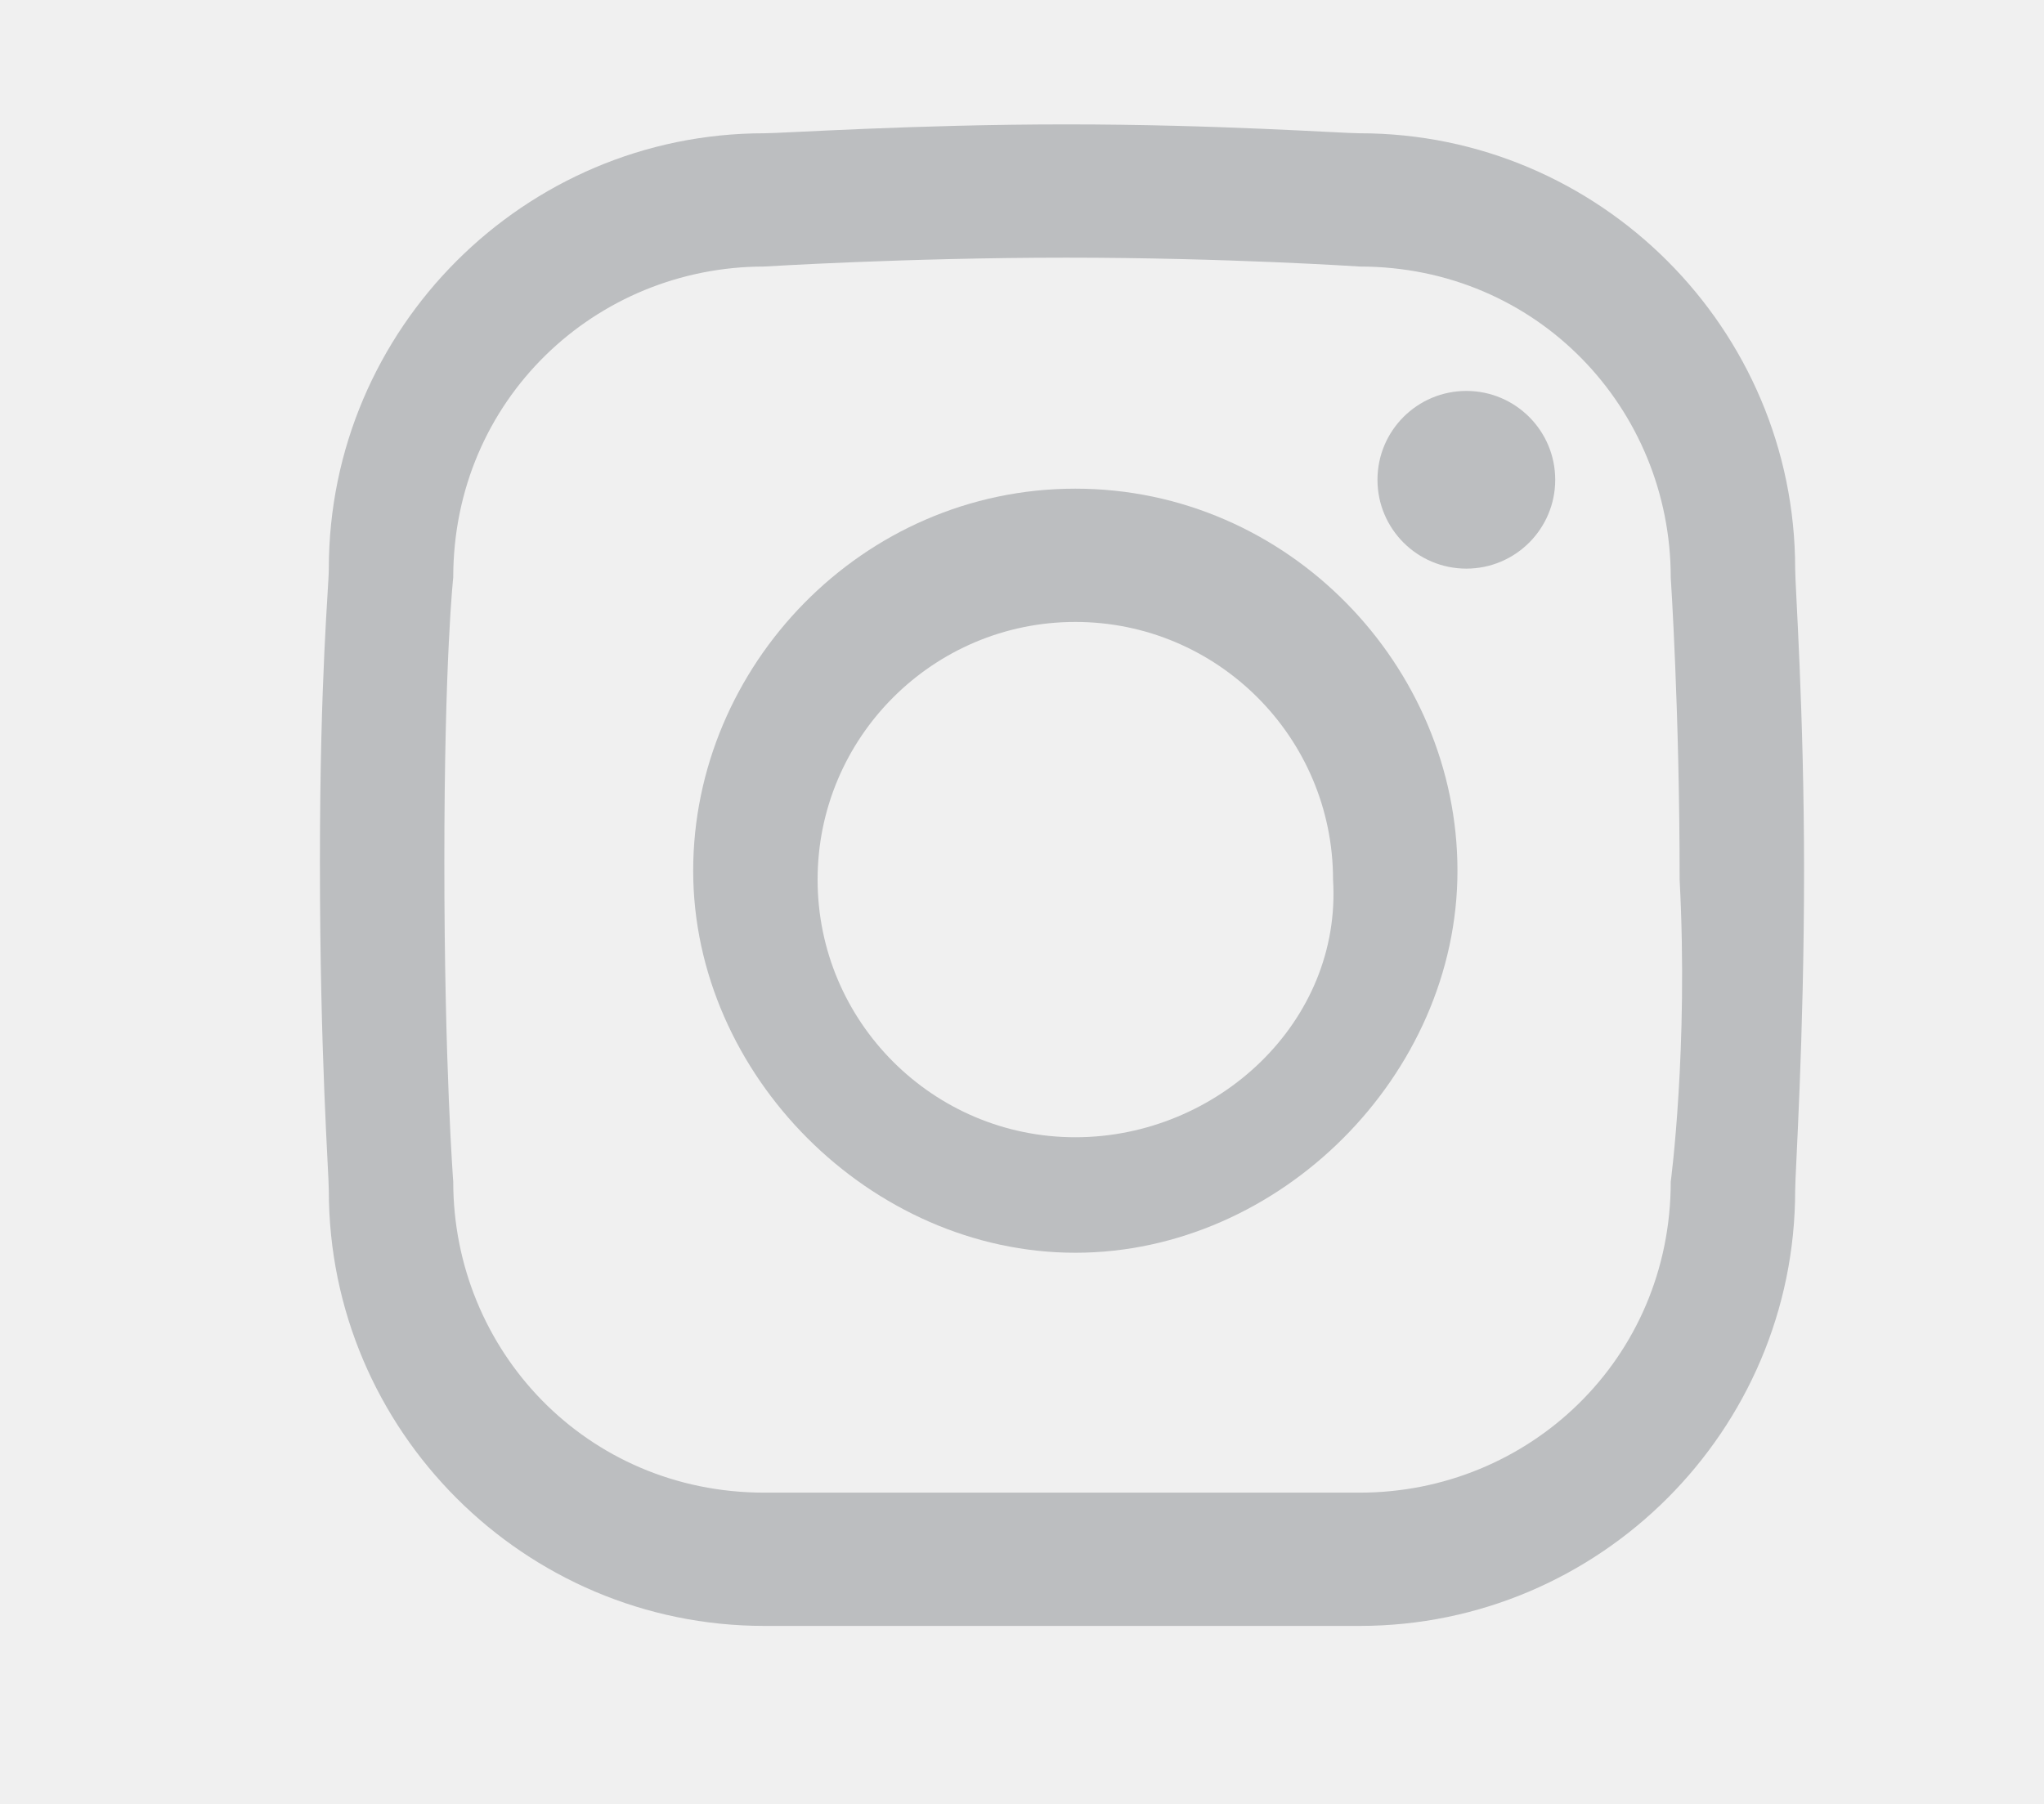
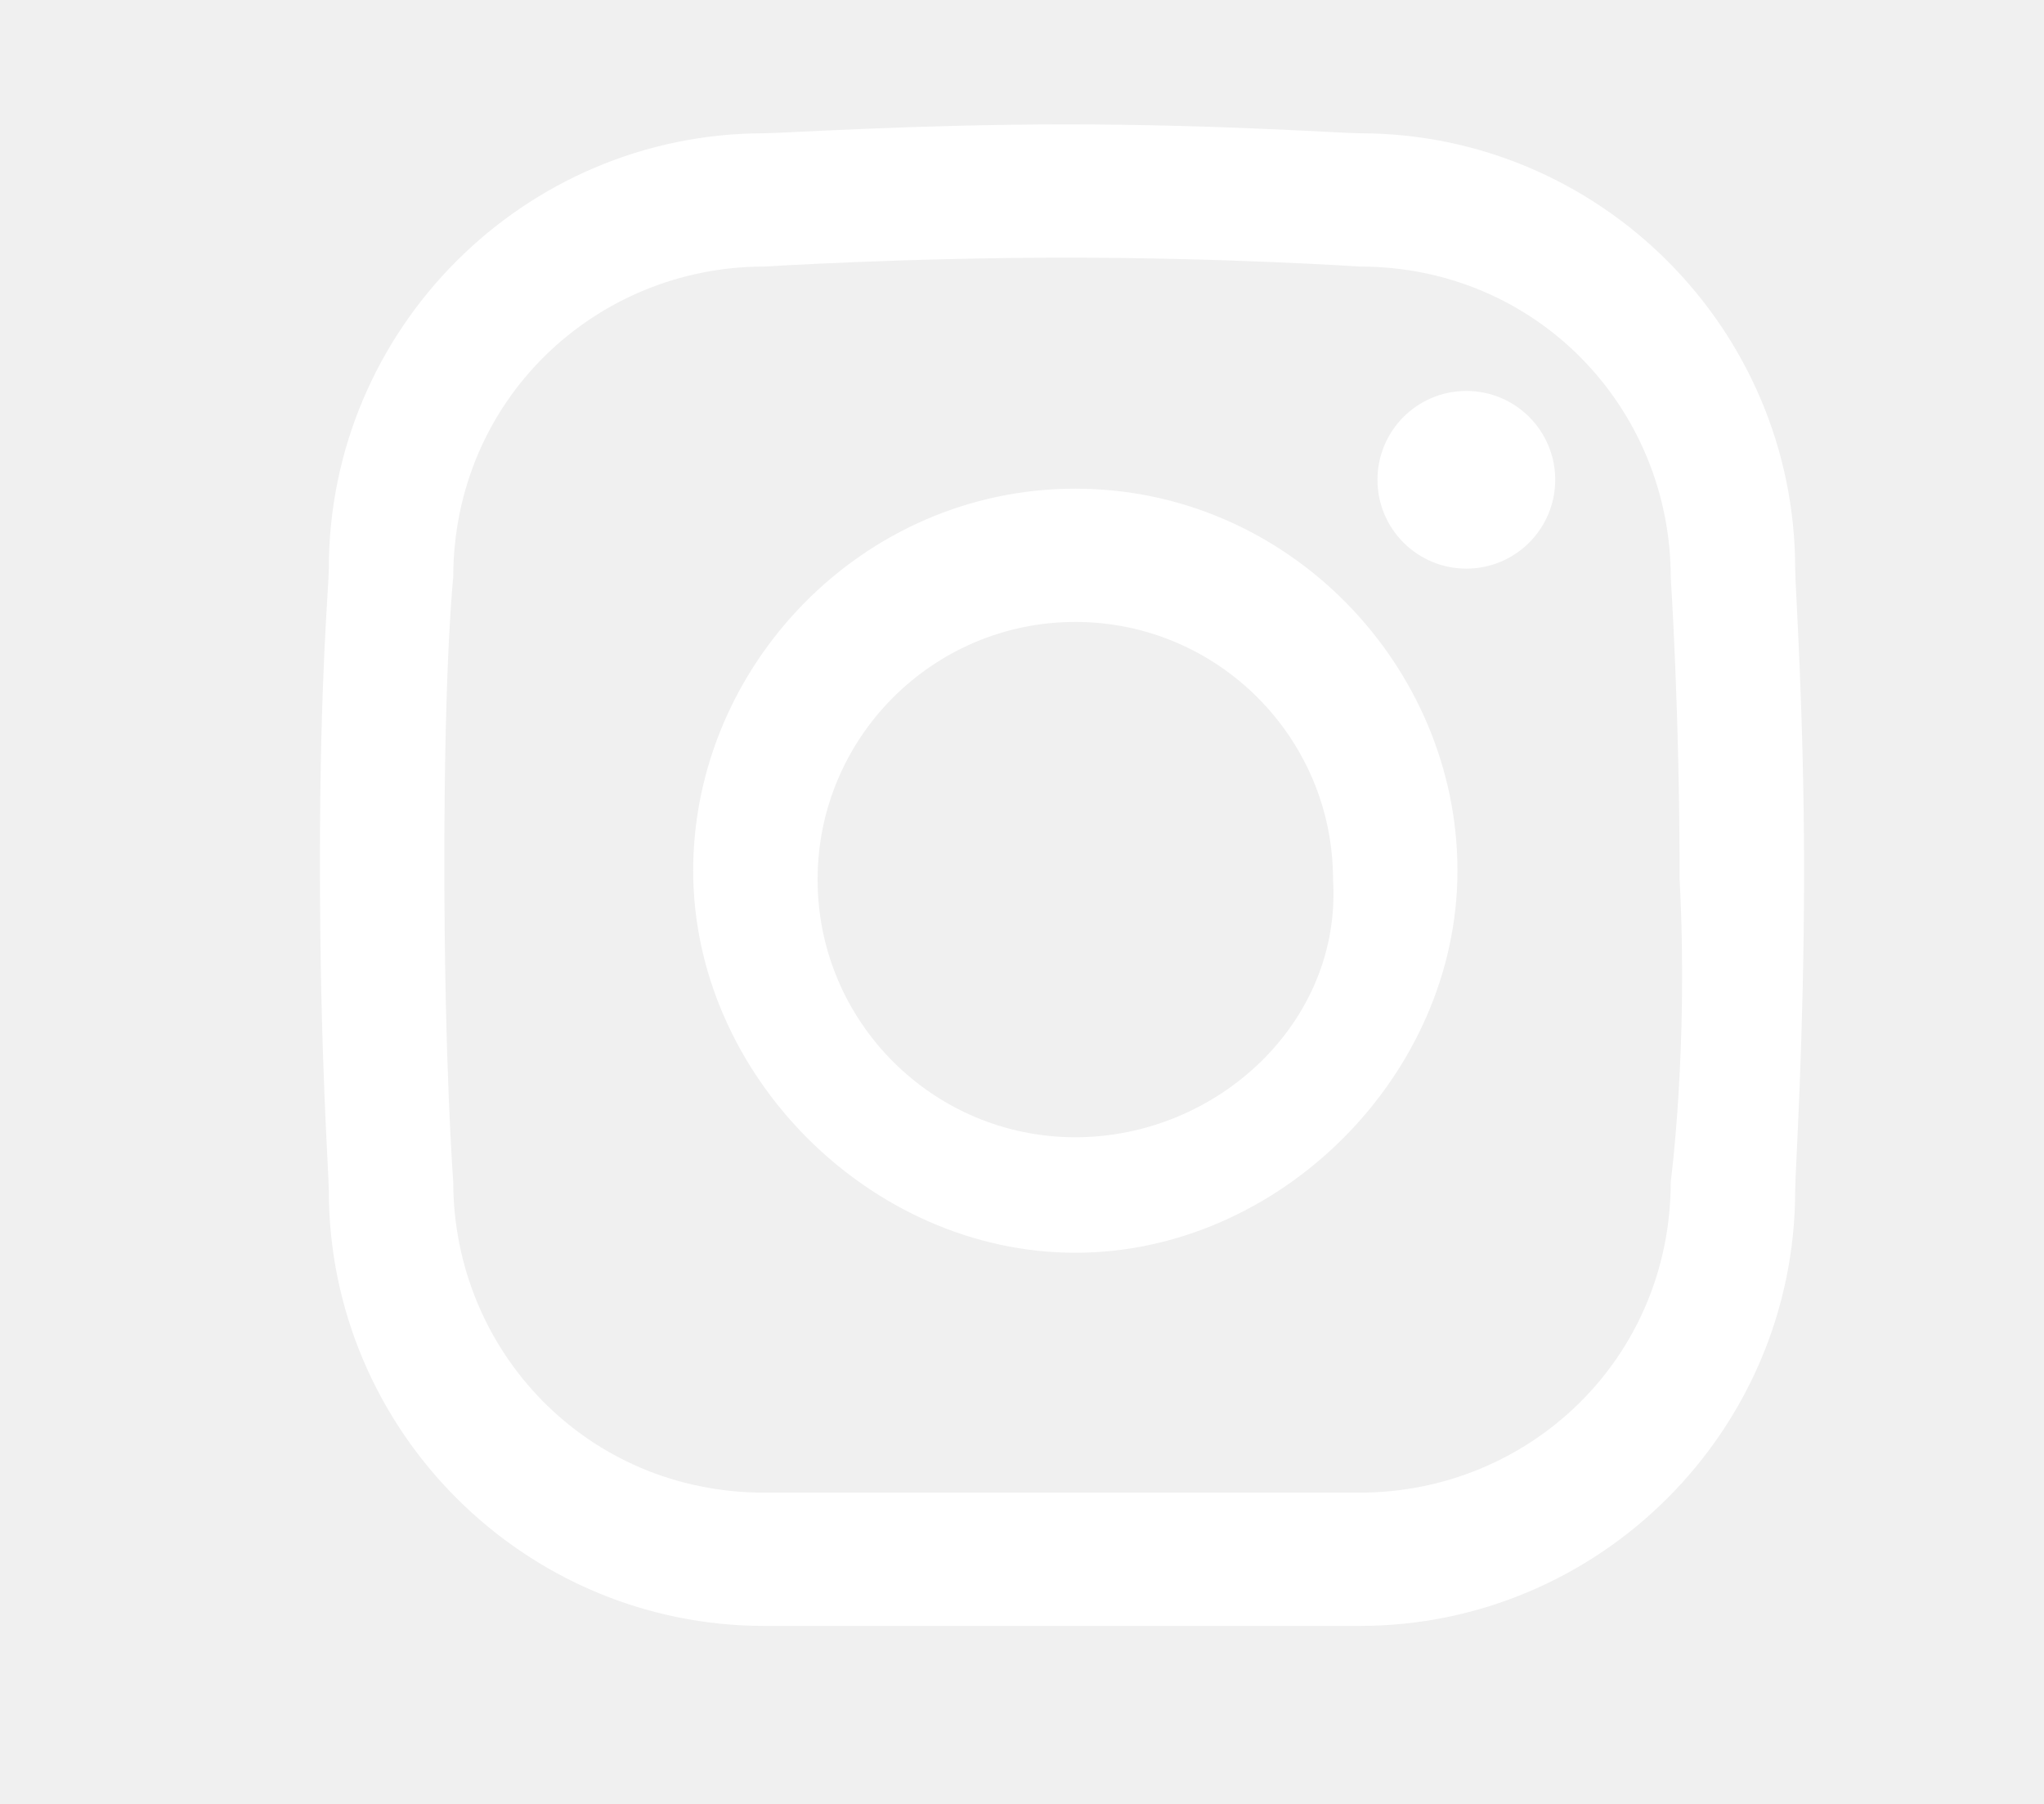
<svg xmlns="http://www.w3.org/2000/svg" id="Layer_1" viewBox="0 0 23 20.3">
-   <style>.st0{fill:#bcbec0}</style>
+   <style>.st0{fill:#fff}</style>
  <g id="XMLID_4195_">
    <path id="XMLID_4200_" class="st0" d="M20.2 6.4c0-2.7-2.2-4.9-4.9-4.9-.2 0-1.6-.1-3.3-.1s-3.2.1-3.4.1c-2.7 0-4.9 2.2-4.9 4.9 0 .2-.1 1.2-.1 3.3 0 2.2.1 3.5.1 3.7 0 2.7 2.2 4.9 4.9 4.9h6.7c2.7 0 4.9-2.2 4.9-4.9 0-.2.1-1.7.1-3.6 0-1.8-.1-3.2-.1-3.4zm-1.4 6.9c0 2-1.6 3.5-3.5 3.5H8.6c-2 0-3.5-1.6-3.5-3.5 0 0-.1-1.3-.1-3.6s.1-3.2.1-3.2c0-2 1.6-3.5 3.5-3.5 0 0 1.6-.1 3.4-.1s3.3.1 3.3.1c2 0 3.5 1.6 3.5 3.5 0 0 .1 1.5.1 3.4.1 1.9-.1 3.4-.1 3.4z" />
    <path id="XMLID_4197_" class="st0" d="M12.1 5.5c-2.4 0-4.3 2-4.3 4.3s2 4.3 4.3 4.3 4.3-2 4.3-4.3-1.9-4.3-4.3-4.3zm0 7.3c-1.6 0-2.9-1.3-2.9-2.9S10.5 7 12.1 7 15 8.3 15 9.9c.1 1.6-1.3 2.9-2.9 2.9z" />
    <circle id="XMLID_4196_" class="st0" cx="16.5" cy="5.4" r="1" />
  </g>
</svg>
